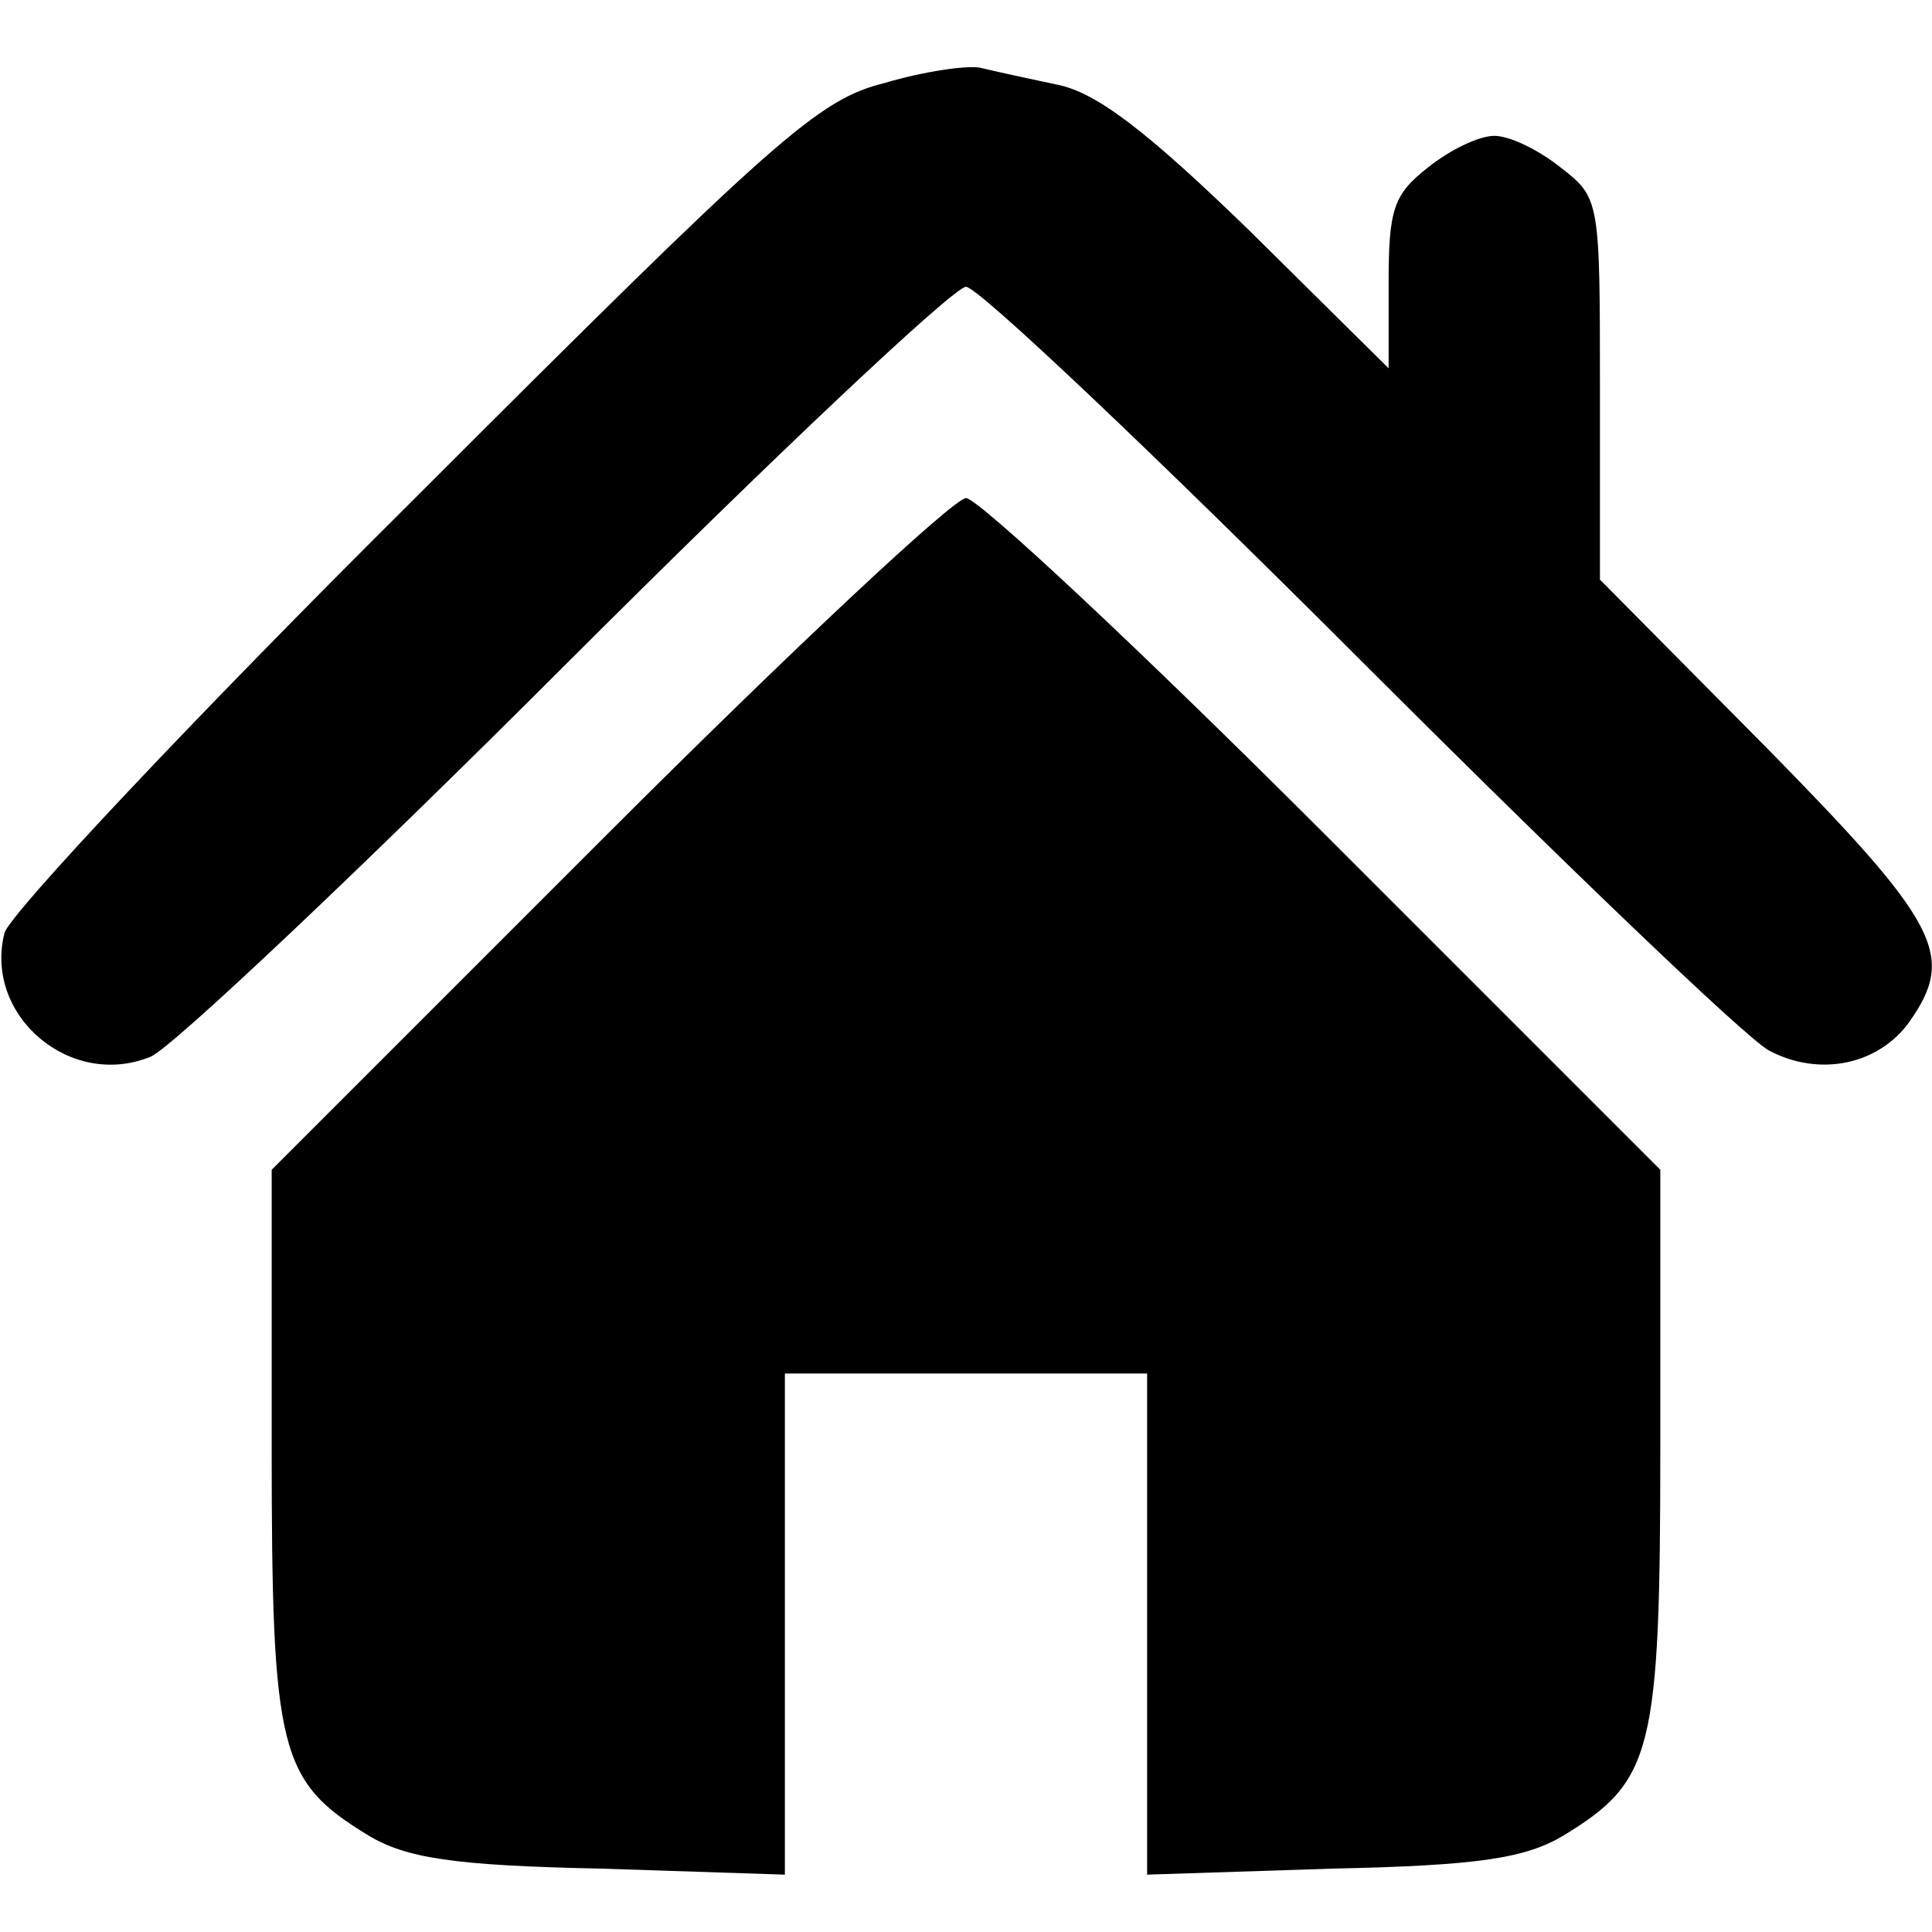
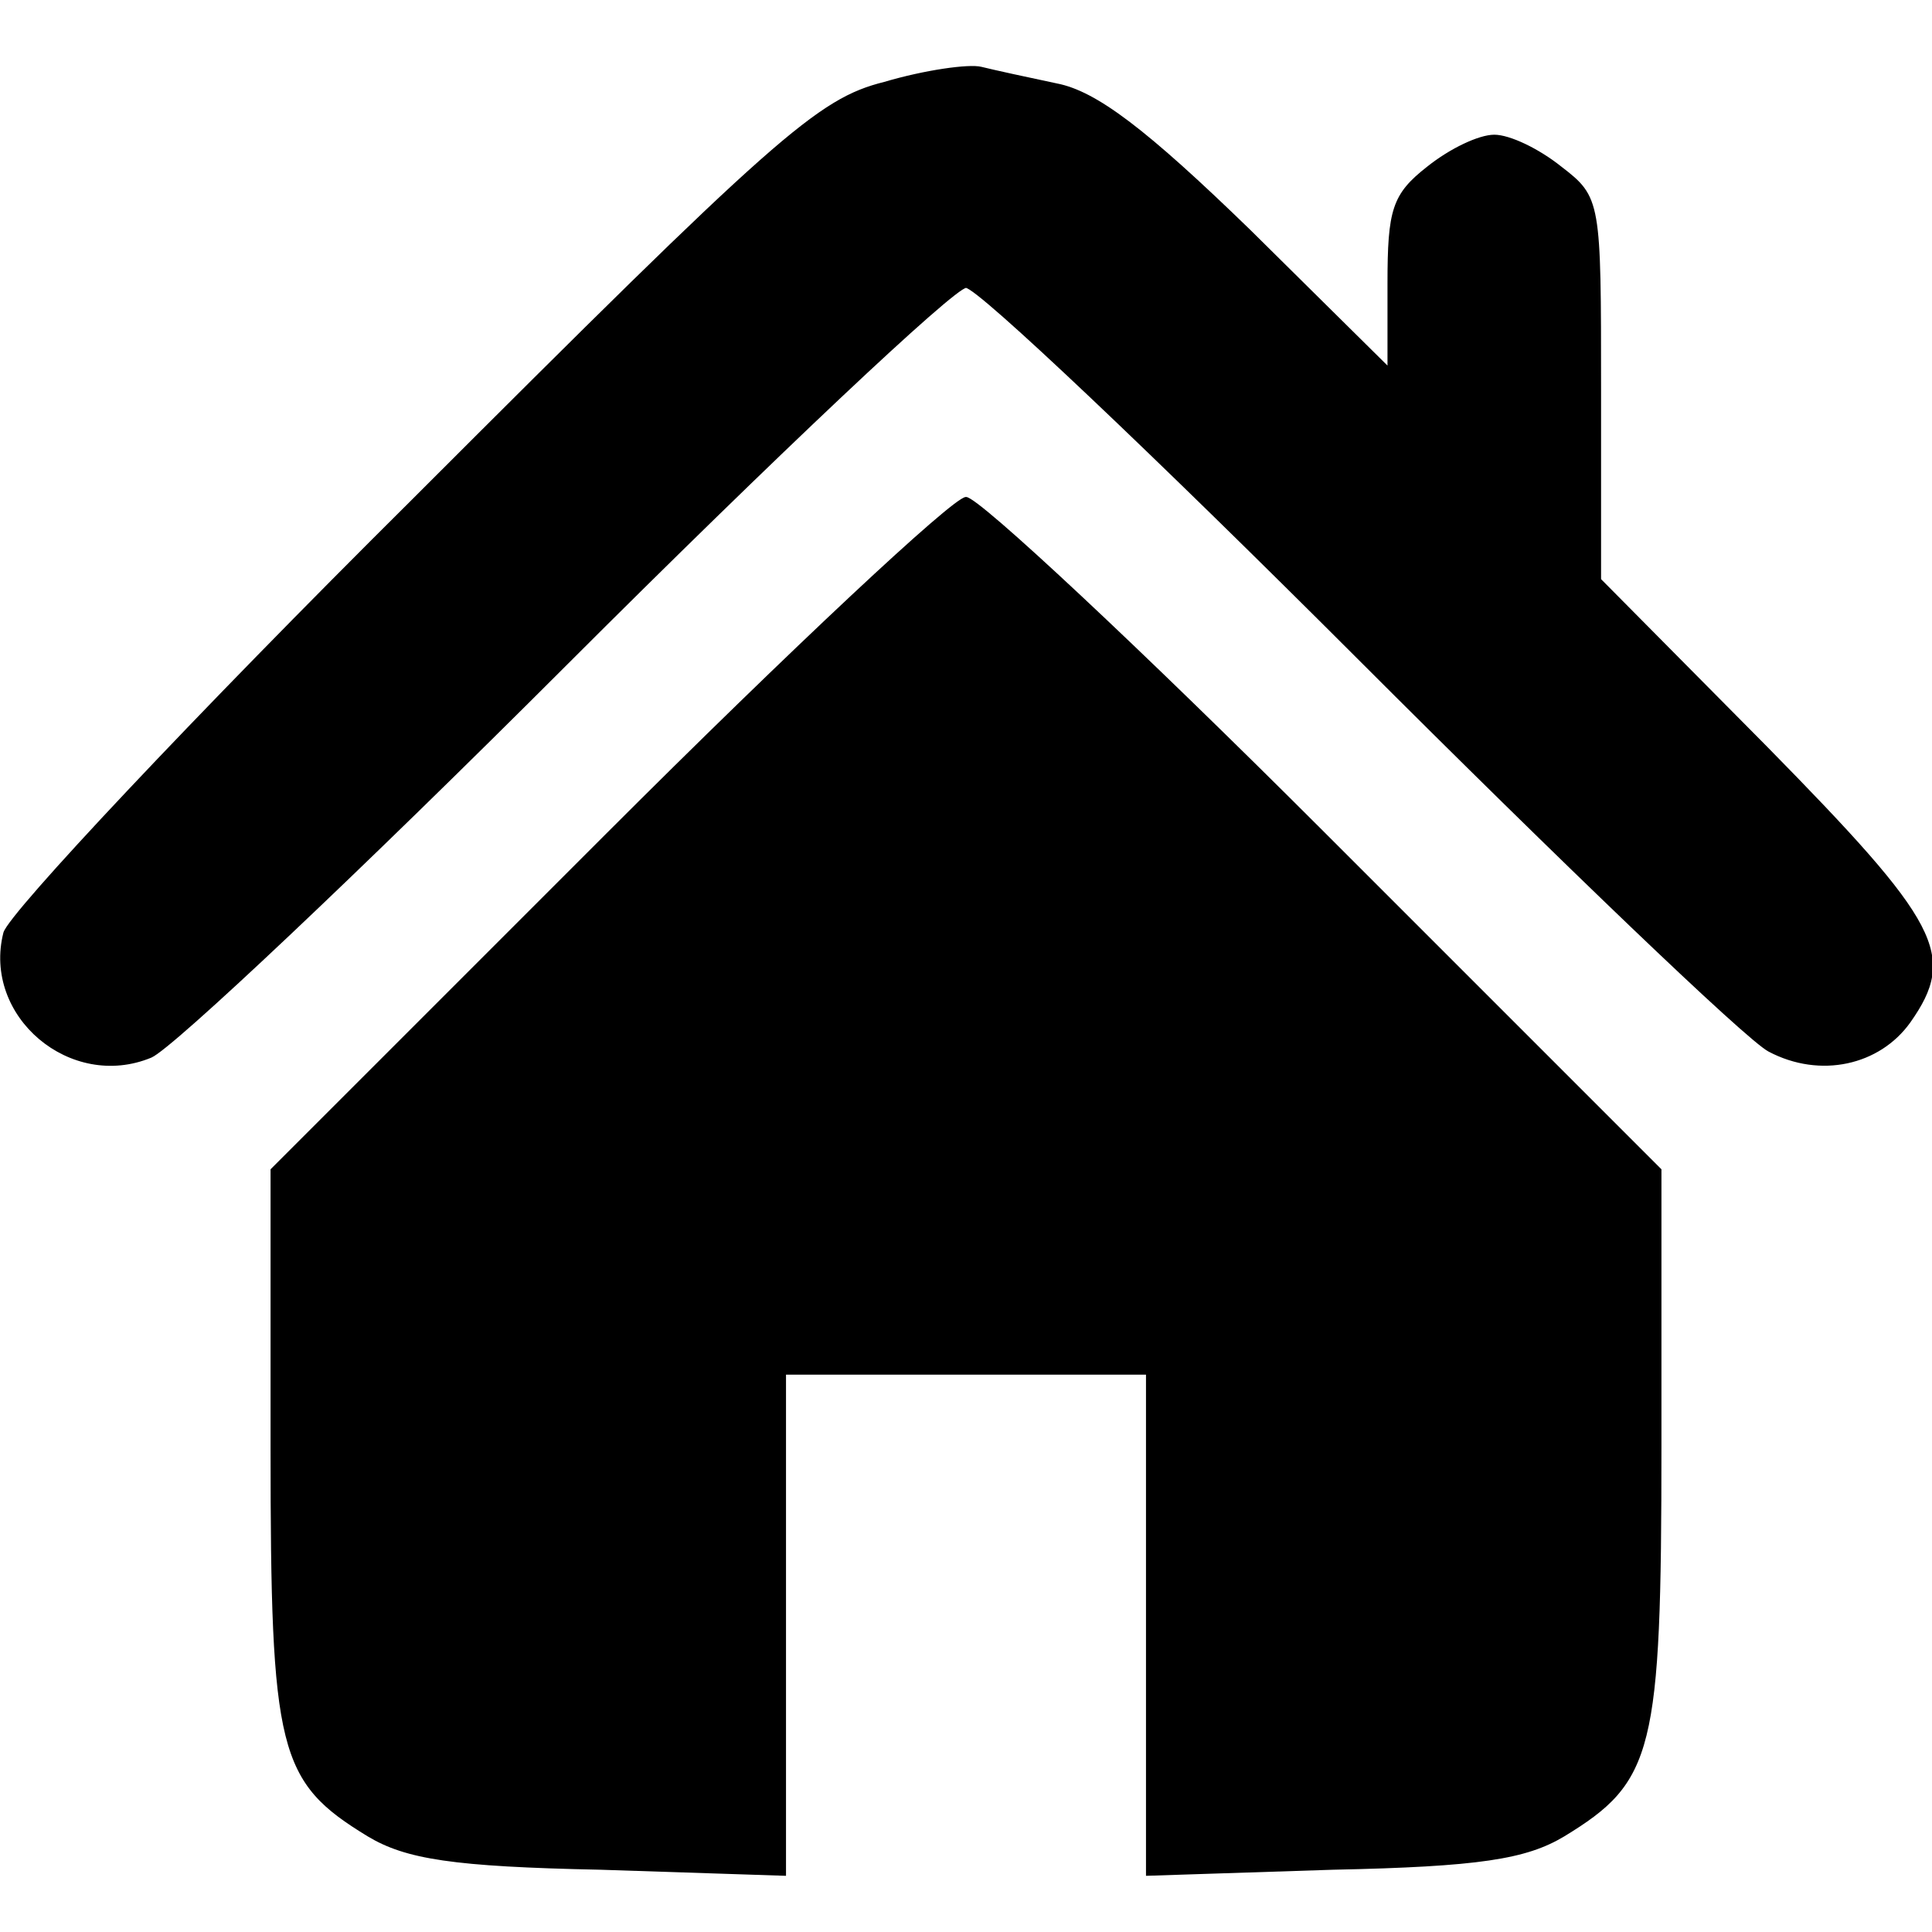
<svg xmlns="http://www.w3.org/2000/svg" version="1.0" width="128pt" height="128pt" viewBox="0 0 128 128" preserveAspectRatio="xMidYMid meet">
-   <g transform="translate(0,128) scale(0.1,-0.1)" fill="#000000" stroke="none">
+   <g transform="translate(0,128) scale(0.1,-0.1)" stroke="#000" stroke-width="1.5">
    <path d="M586 1225 c-44 -11 -71 -35 -312 -276 -146 -145 -267 -274 -271 -287 -14 -55 44 -104 97 -82 14 6 138 123 275 260 138 138 257 250 265 250 8 0 125 -111 260 -246 135 -135 257 -252 272 -260 34 -18 73 -9 93 19 31 44 20 65 -95 182 l-110 111 0 126 c0 125 0 127 -26 147 -15 12 -34 21 -44 21 -10 0 -29 -9 -44 -21 -23 -18 -26 -28 -26 -77 l0 -56 -92 91 c-69 67 -102 92 -128 97 -19 4 -42 9 -50 11 -8 2 -37 -2 -64 -10z" />
    <path d="M402 727 l-222 -222 0 -184 c0 -202 5 -221 64 -257 25 -15 56 -20 154 -22 l122 -4 0 166 0 166 120 0 120 0 0 -166 0 -166 123 4 c97 2 128 7 153 22 59 36 64 55 64 258 l0 183 -223 223 c-122 122 -229 222 -237 222 -8 0 -115 -100 -238 -223z" />
  </g>
</svg>
